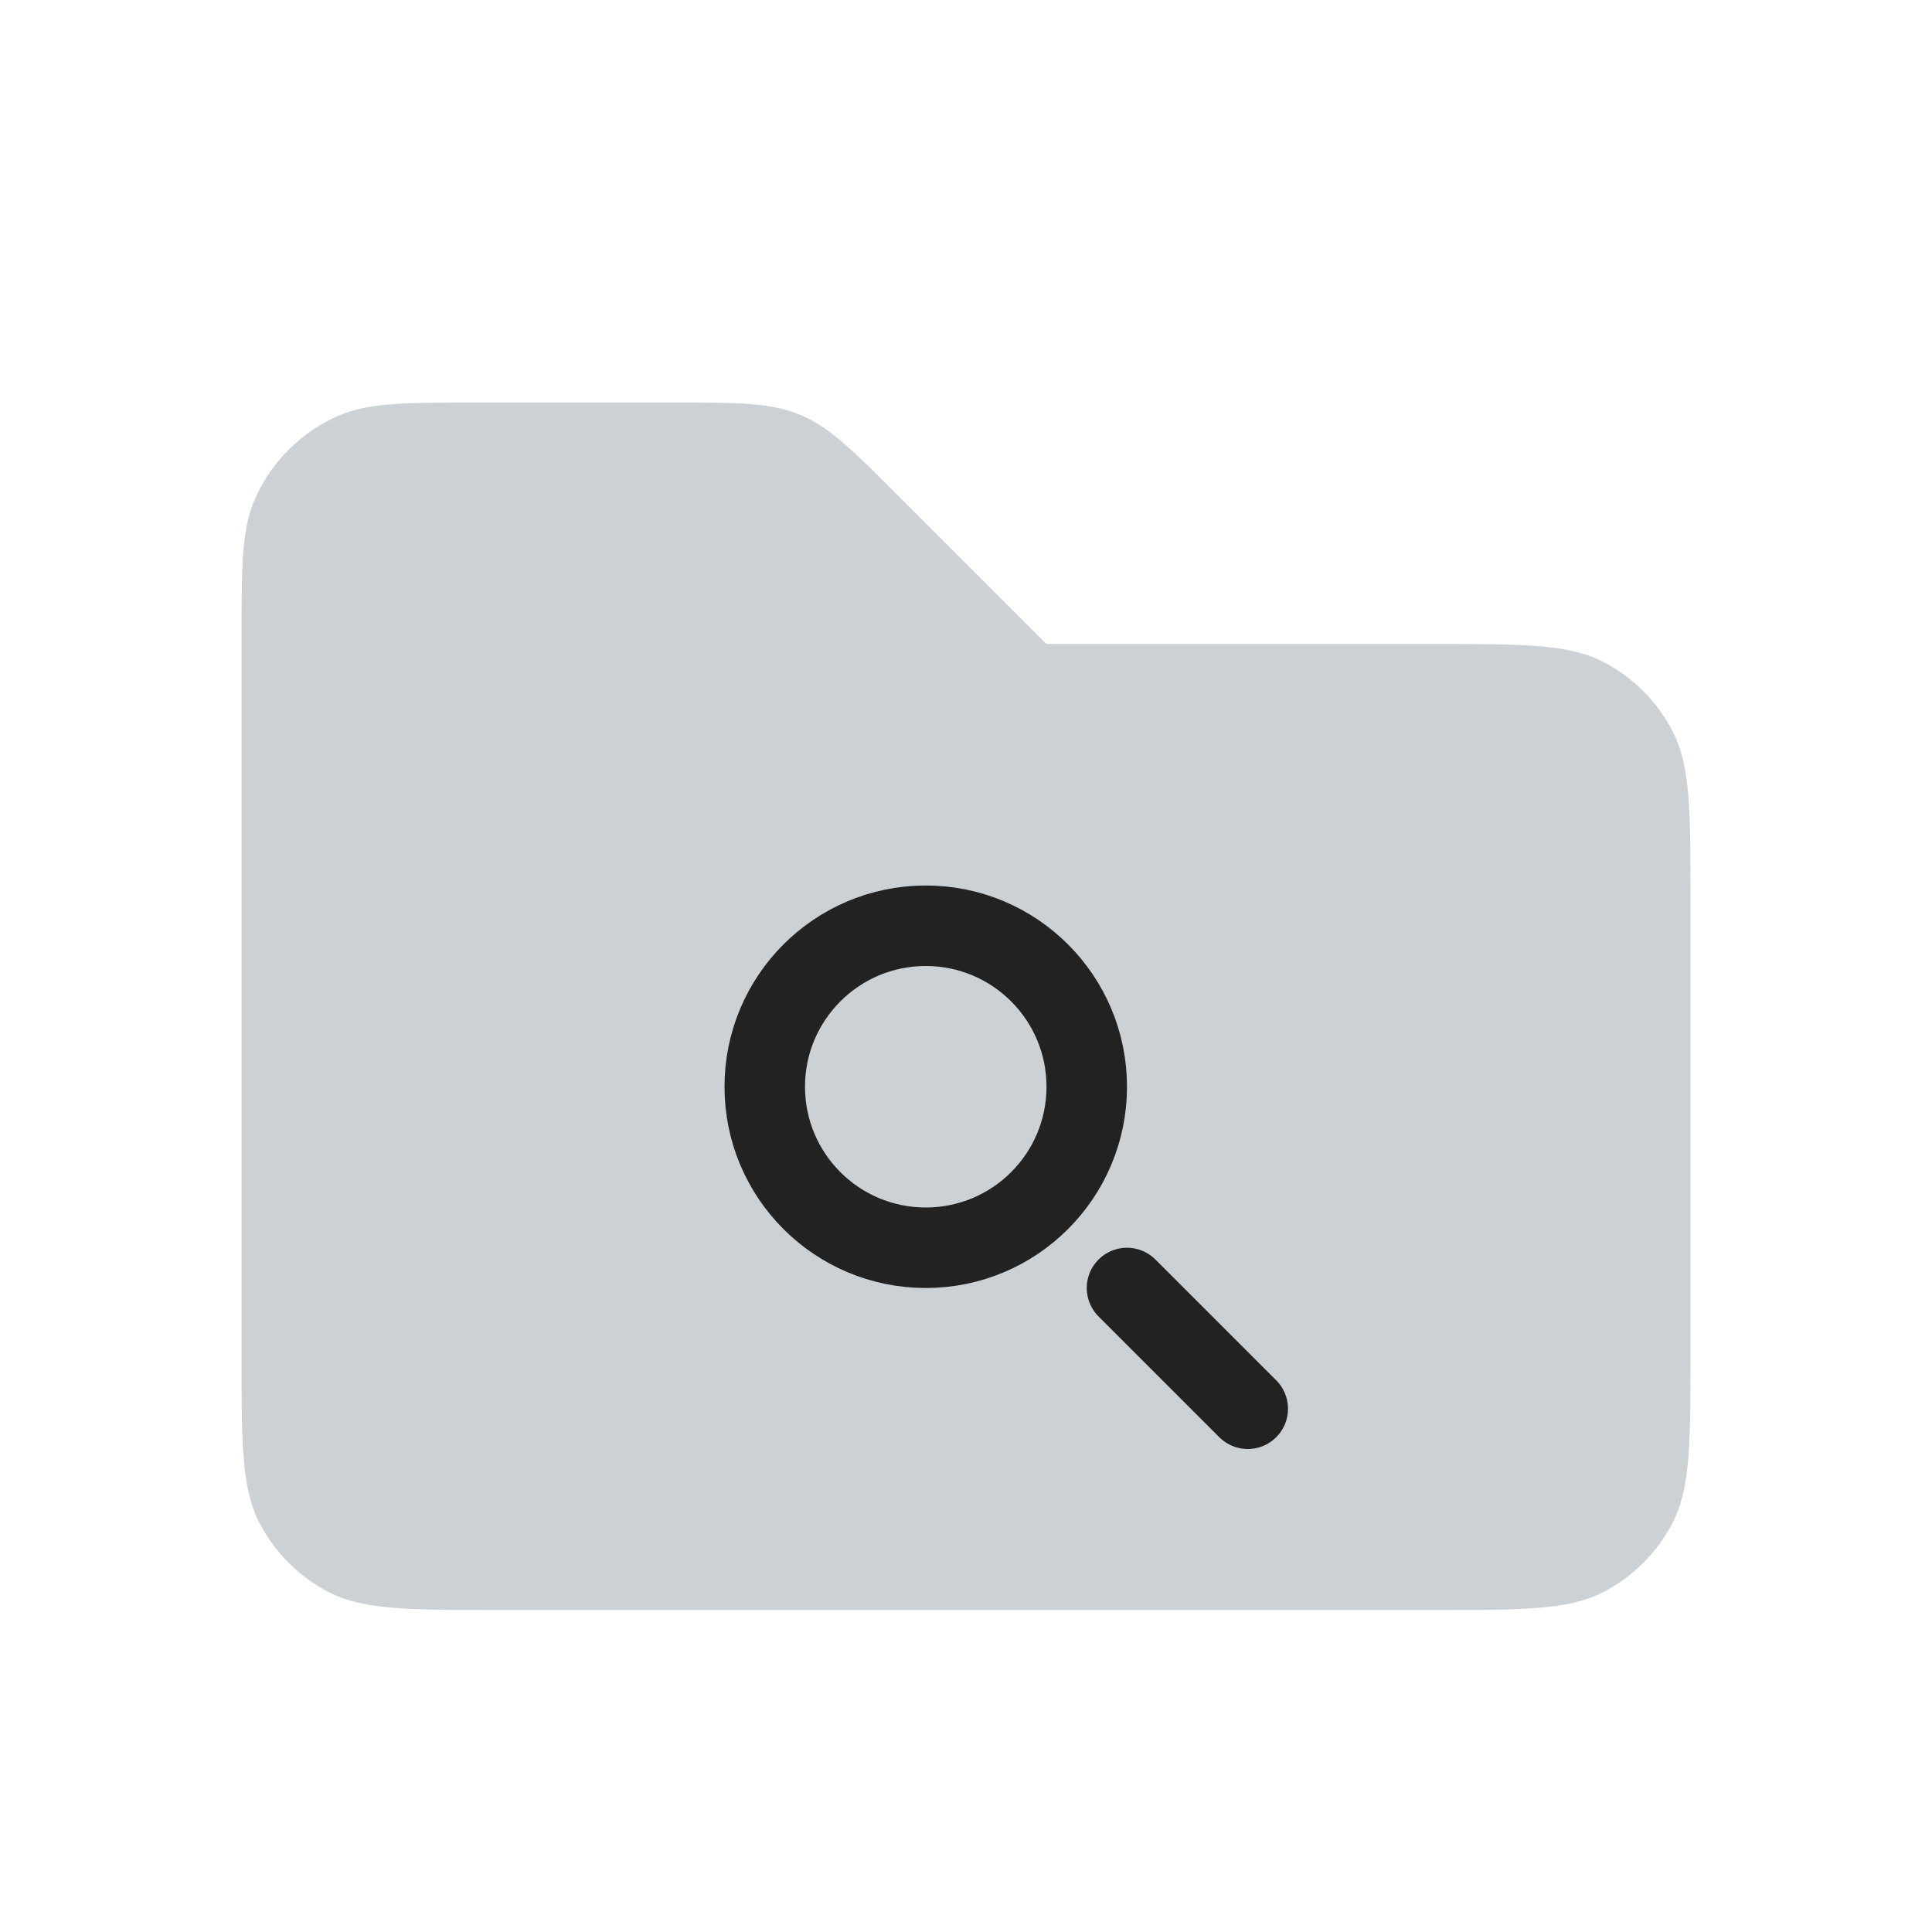
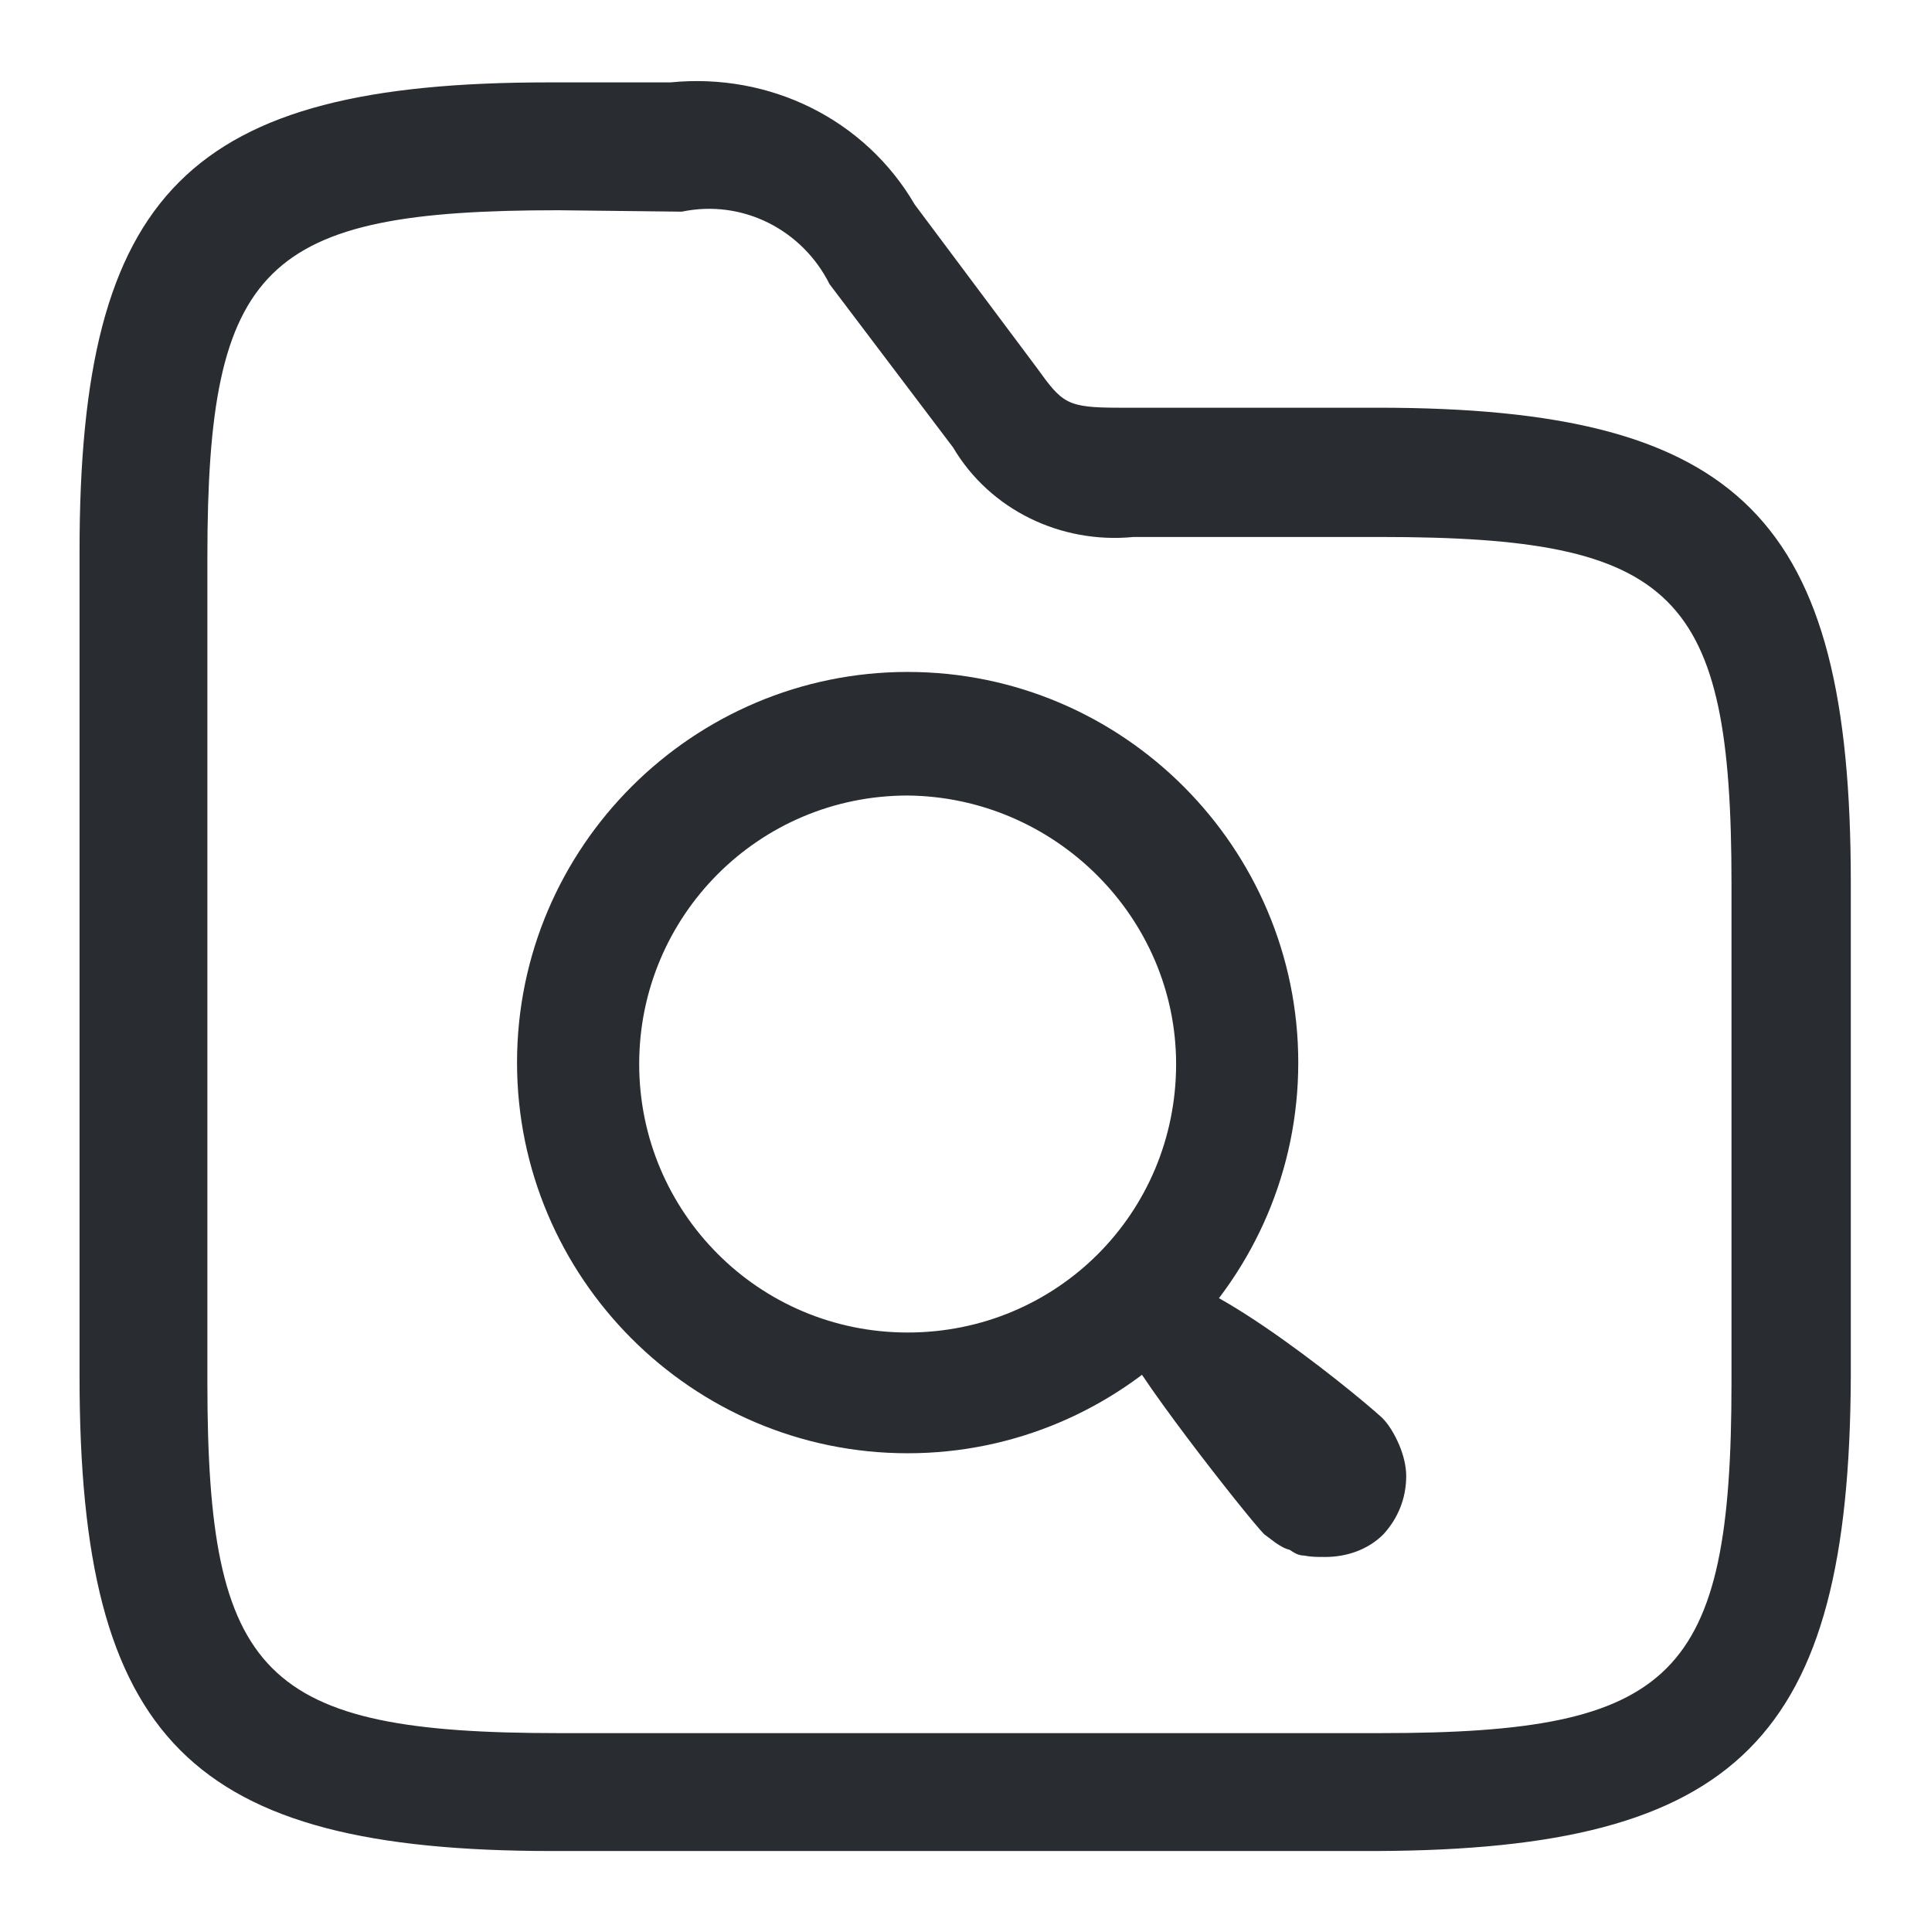
- <svg xmlns="http://www.w3.org/2000/svg" width="800px" height="800px" viewBox="0 0 24 24" fill="none">
-   <path d="M3 8H17.8C18.92 8 19.48 8 19.908 8.218C20.284 8.41 20.59 8.716 20.782 9.092C21 9.52 21 10.08 21 11.2V16.8C21 17.92 21 18.48 20.782 18.908C20.59 19.284 20.284 19.59 19.908 19.782C19.48 20 18.92 20 17.8 20H6.2C5.08 20 4.52 20 4.092 19.782C3.716 19.59 3.41 19.284 3.218 18.908C3 18.48 3 17.92 3 16.8V8Z" fill="#2A4157" fill-opacity="0.24" />
-   <path d="M3 8C3 7.068 3 6.602 3.152 6.235C3.355 5.745 3.745 5.355 4.235 5.152C4.602 5 5.068 5 6 5H8.343C9.161 5 9.569 5 9.937 5.152C10.305 5.304 10.594 5.594 11.172 6.172L13 8H3Z" fill="#2A4157" fill-opacity="0.24" />
-   <circle cx="11.5" cy="13.5" r="2" stroke="#222222" />
-   <path d="M14 16L15.5 17.5" stroke="#222222" stroke-linecap="round" />
+ <svg xmlns="http://www.w3.org/2000/svg" version="1.1" id="Layer_1" x="0px" y="0px" viewBox="0 0 135.9 136" style="enable-background:new 0 0 135.9 136;" xml:space="preserve">
+   <style type="text/css">
+ 	.st0{fill:#292D32;}
+ </style>
+   <path class="st0" d="M63.9,102.3c-15.2,0-27.5-12.4-27.5-27.5c0-15.2,12.4-27.5,27.5-27.5c15.2,0,27.5,12.4,27.5,27.5l0,0  C91.4,90,79,102.3,63.9,102.3z M63.9,56C53.4,56,45,64.5,45,74.9s8.4,18.9,18.9,18.9s18.9-8.4,18.9-18.9  C82.8,64.6,74.3,56.1,63.9,56L63.9,56z M91.8,109.5c-0.4,0-0.7-0.2-1-0.4c-0.4-0.1-0.7-0.3-1-0.5l-0.8-0.6c-1.1-1.1-10-12.4-10-13.8  c0-0.7,0.2-1.5,0.5-2.2c0.3-0.7,0.7-1.4,1.2-1.9c2.3-2.1,14.3,7.6,16.6,9.7c0.5,0.5,0.9,1.2,1.2,1.9c0.3,0.7,0.5,1.5,0.5,2.2  c0,1.6-0.6,3-1.6,4.1c-1.1,1.1-2.6,1.6-4.1,1.6C92.7,109.6,92.3,109.6,91.8,109.5L91.8,109.5z" />
+   <path class="st0" d="M96.9,130.3H38.9c-25.5,0-33.3-7.8-33.3-33.4V38.8c0-25.3,7.7-33,33-33h8.6c7-0.7,13.7,2.6,17.2,8.6l8.6,11.5  c1.8,2.5,2.1,2.8,5.8,2.8H97c25.6,0,33.3,7.8,33.3,33.4v34.8C130.2,122.4,122.4,130.2,96.9,130.3L96.9,130.3L96.9,130.3z M39.3,14.8  c-20.7,0-24.7,3.8-24.7,24.4v58.1c0,20.7,3.9,24.7,24.7,24.7h57.9c20.7,0,24.7-3.9,24.7-24.7V62.2c0-20.5-3.9-24.4-24.7-24.4H79.8  c-5.1,0.5-10.1-1.9-12.7-6.3l-8.7-11.5l0,0c-1.9-3.8-6.1-6-10.4-5.1L39.3,14.8L39.3,14.8z" />
</svg>
